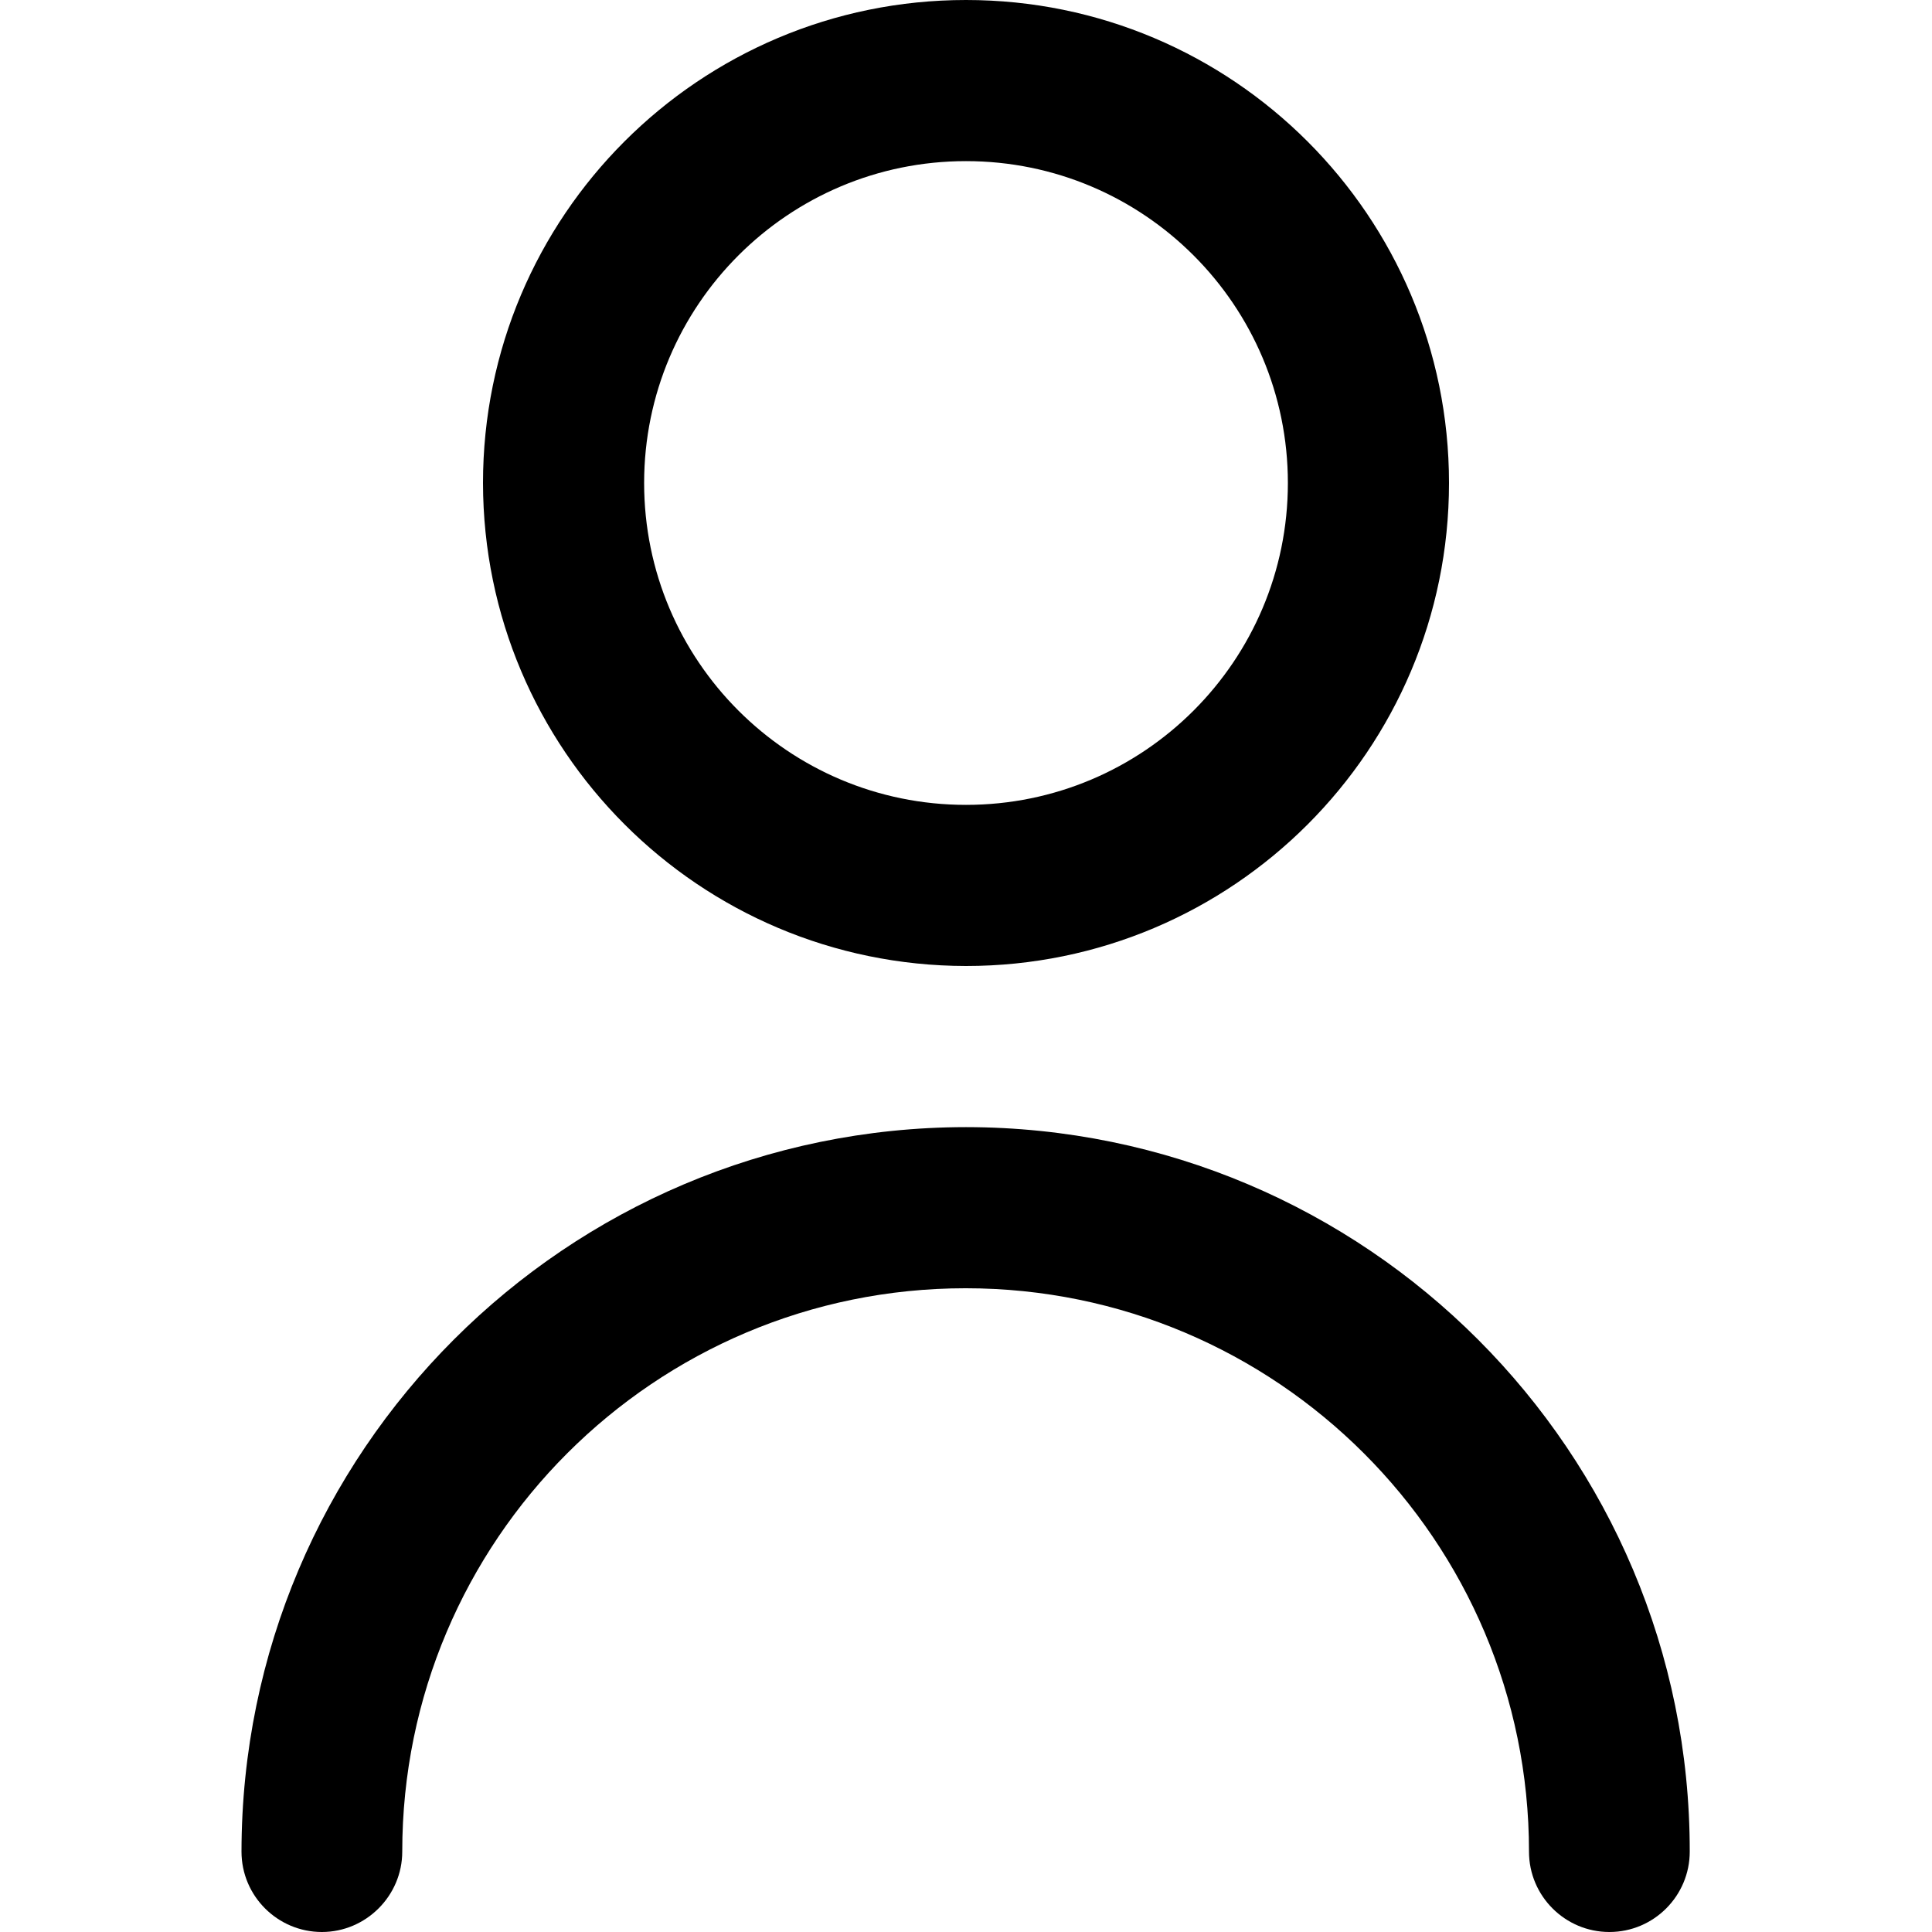
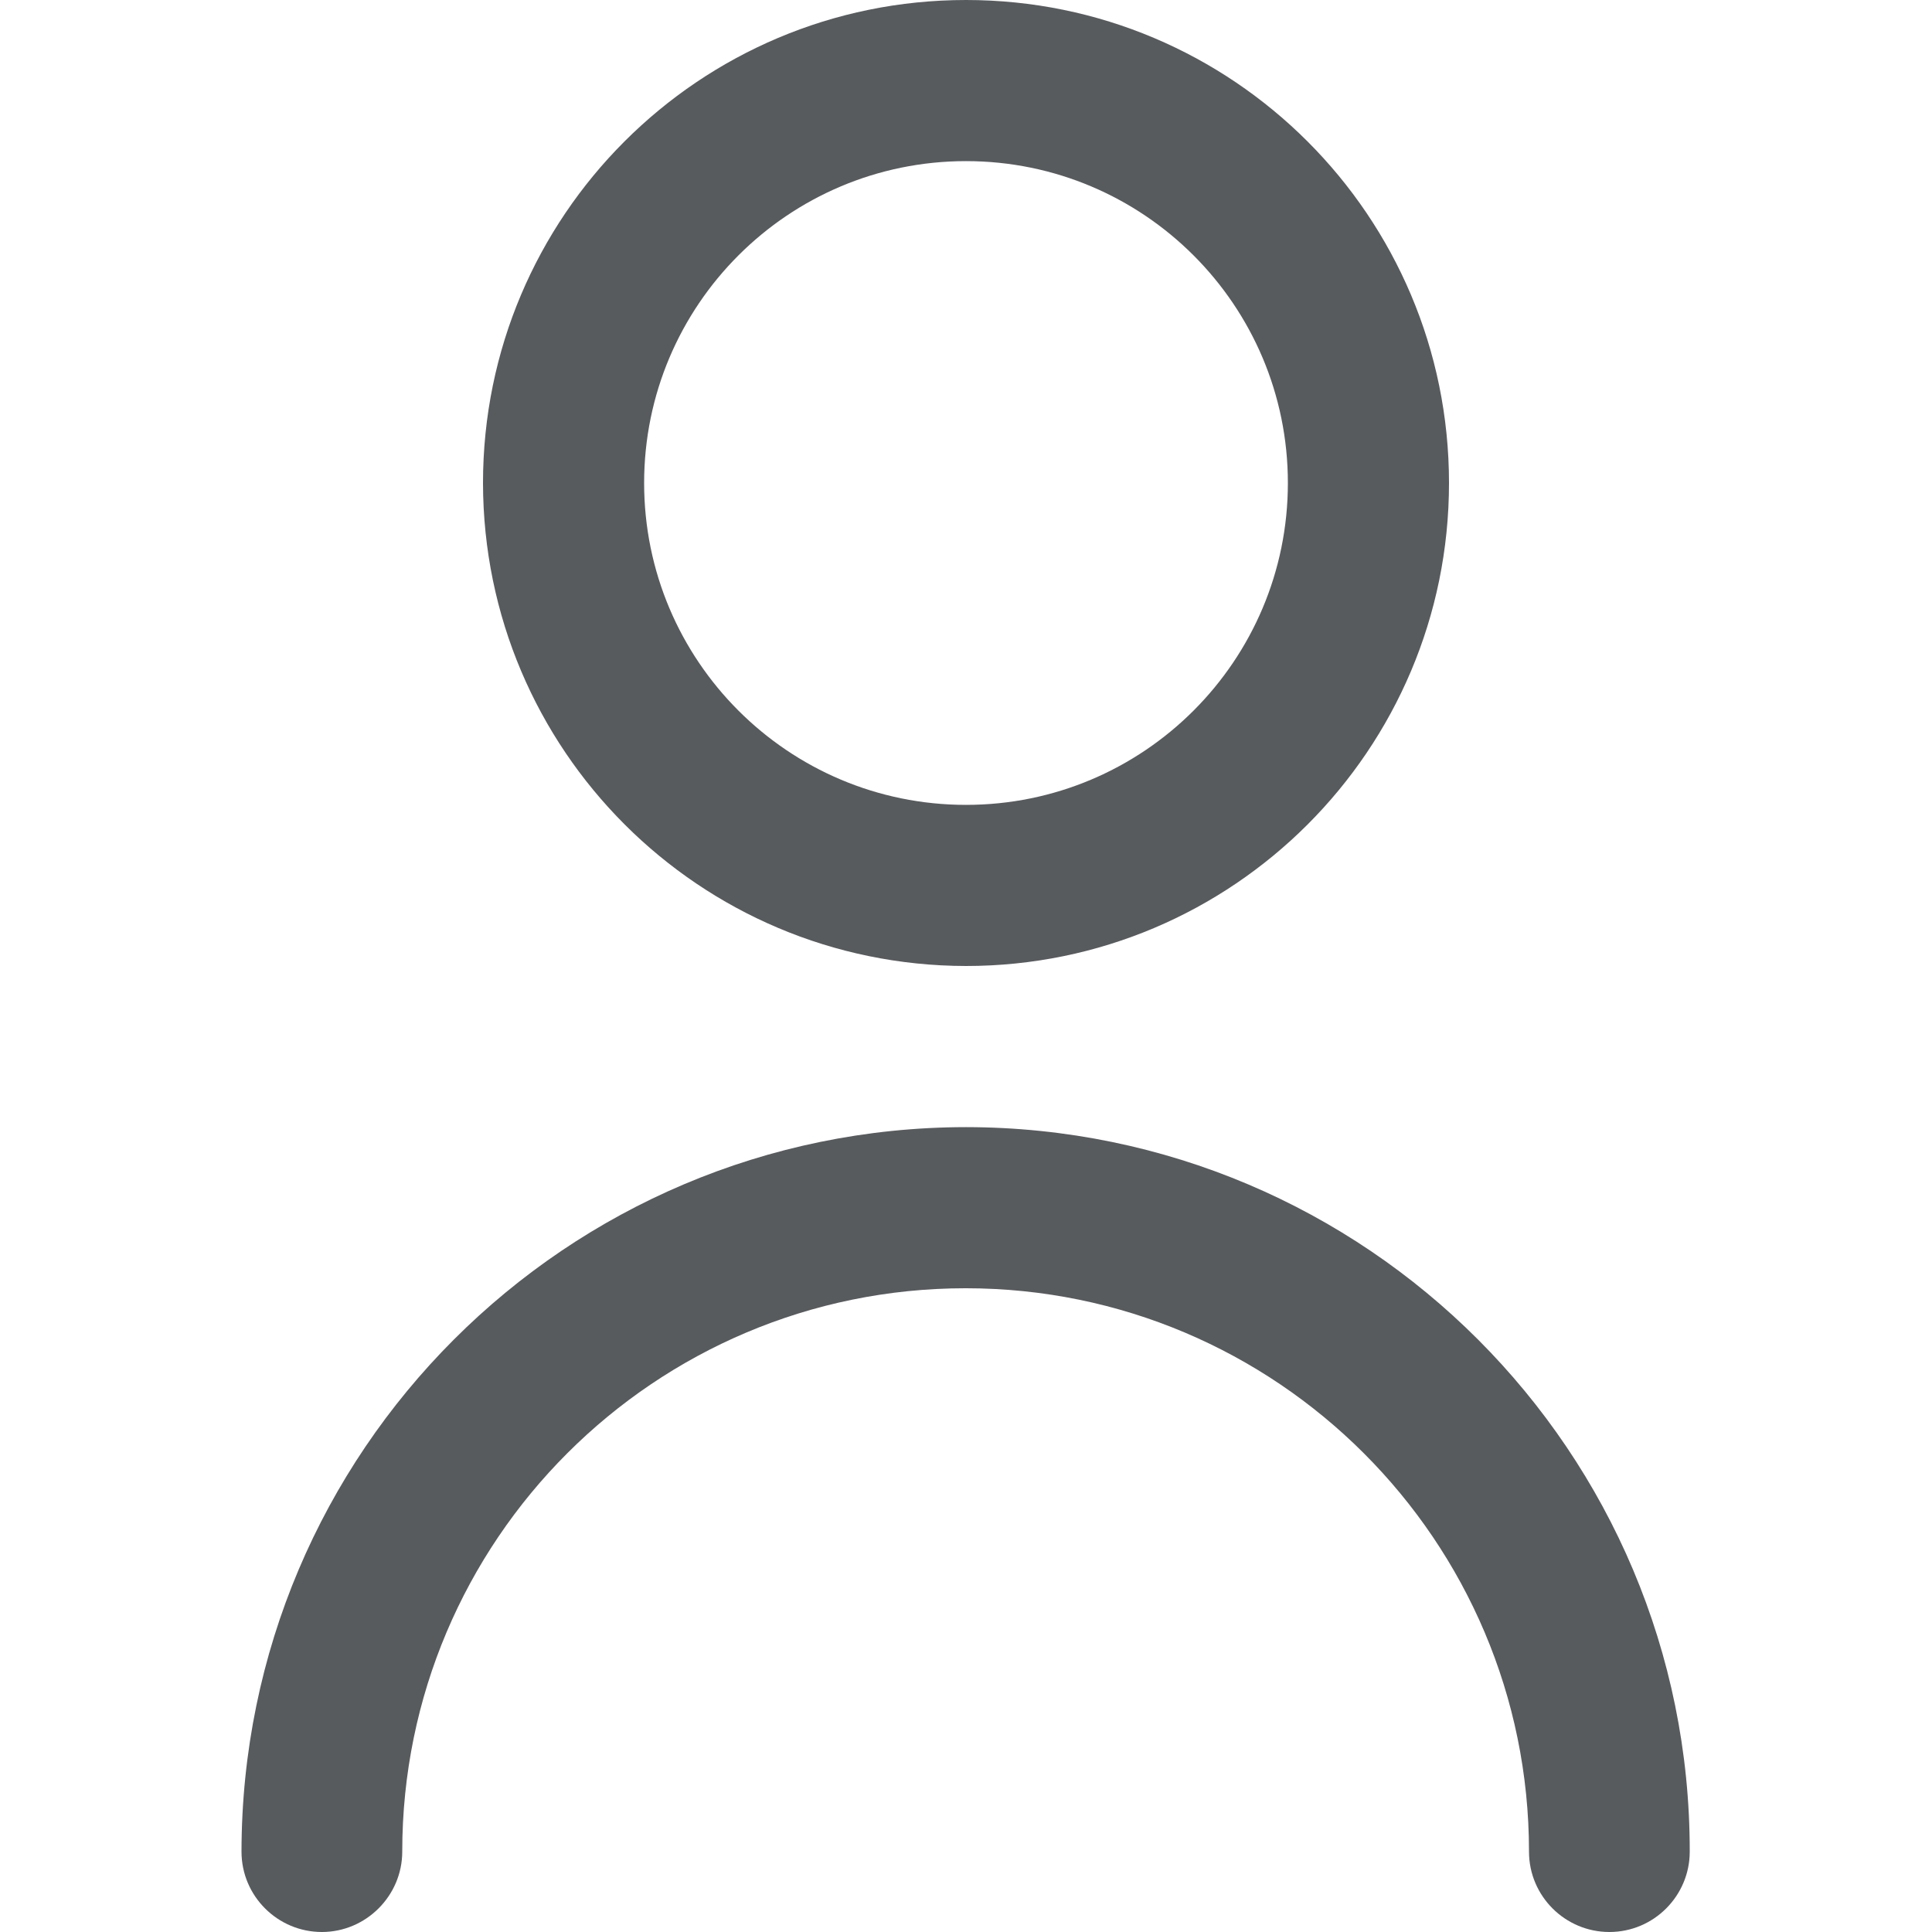
- <svg xmlns="http://www.w3.org/2000/svg" version="1.1" id="Outline" x="0px" y="0px" viewBox="0 0 512 512" style="enable-background:new 0 0 512 512;" xml:space="preserve">
-   <path d="M256,256c70.7,0,128-57.3,128-128S326.7,0,256,0S128,57.3,128,128C128.1,198.7,185.3,255.9,256,256z M256,42.7  c47.1,0,85.3,38.2,85.3,85.3s-38.2,85.3-85.3,85.3s-85.3-38.2-85.3-85.3S208.9,42.7,256,42.7z" />
-   <path d="M256,298.7c-106,0.1-191.9,86-192,192c0,11.8,9.6,21.3,21.3,21.3s21.3-9.6,21.3-21.3c0-82.5,66.9-149.3,149.3-149.3  s149.3,66.9,149.3,149.3c0,11.8,9.6,21.3,21.3,21.3c11.8,0,21.3-9.6,21.3-21.3C447.9,384.7,362,298.8,256,298.7z" />
+ <svg xmlns="http://www.w3.org/2000/svg" version="1.2" viewBox="0 0 512 512" width="512" height="512">
+   <style>
+ 		.s0 { fill: #585b5e } 
+ 	</style>
+   <path id="Layer" fill-rule="evenodd" class="s0" d="m128 128c0-70.7 57.3-128 128-128 70.7 0 128 57.3 128 128 0 70.7-57.3 128-128 128-70.7-0.1-127.9-57.3-128-128zm42.7 0c0 47.1 38.2 85.3 85.3 85.3 47.1 0 85.3-38.2 85.3-85.3 0-47.1-38.2-85.3-85.3-85.3-47.1 0-85.3 38.2-85.3 85.3z" />
+   <path id="Layer" class="s0" d="m256 298.7c-106 0.1-191.9 86-192 192 0 11.8 9.6 21.3 21.3 21.3 11.7 0 21.3-9.6 21.3-21.3 0-82.5 66.9-149.3 149.3-149.3 82.4 0 149.3 66.9 149.3 149.3 0 11.8 9.6 21.3 21.3 21.3 11.8 0 21.3-9.6 21.3-21.3 0.1-106-85.8-191.9-191.8-192z" />
</svg>
